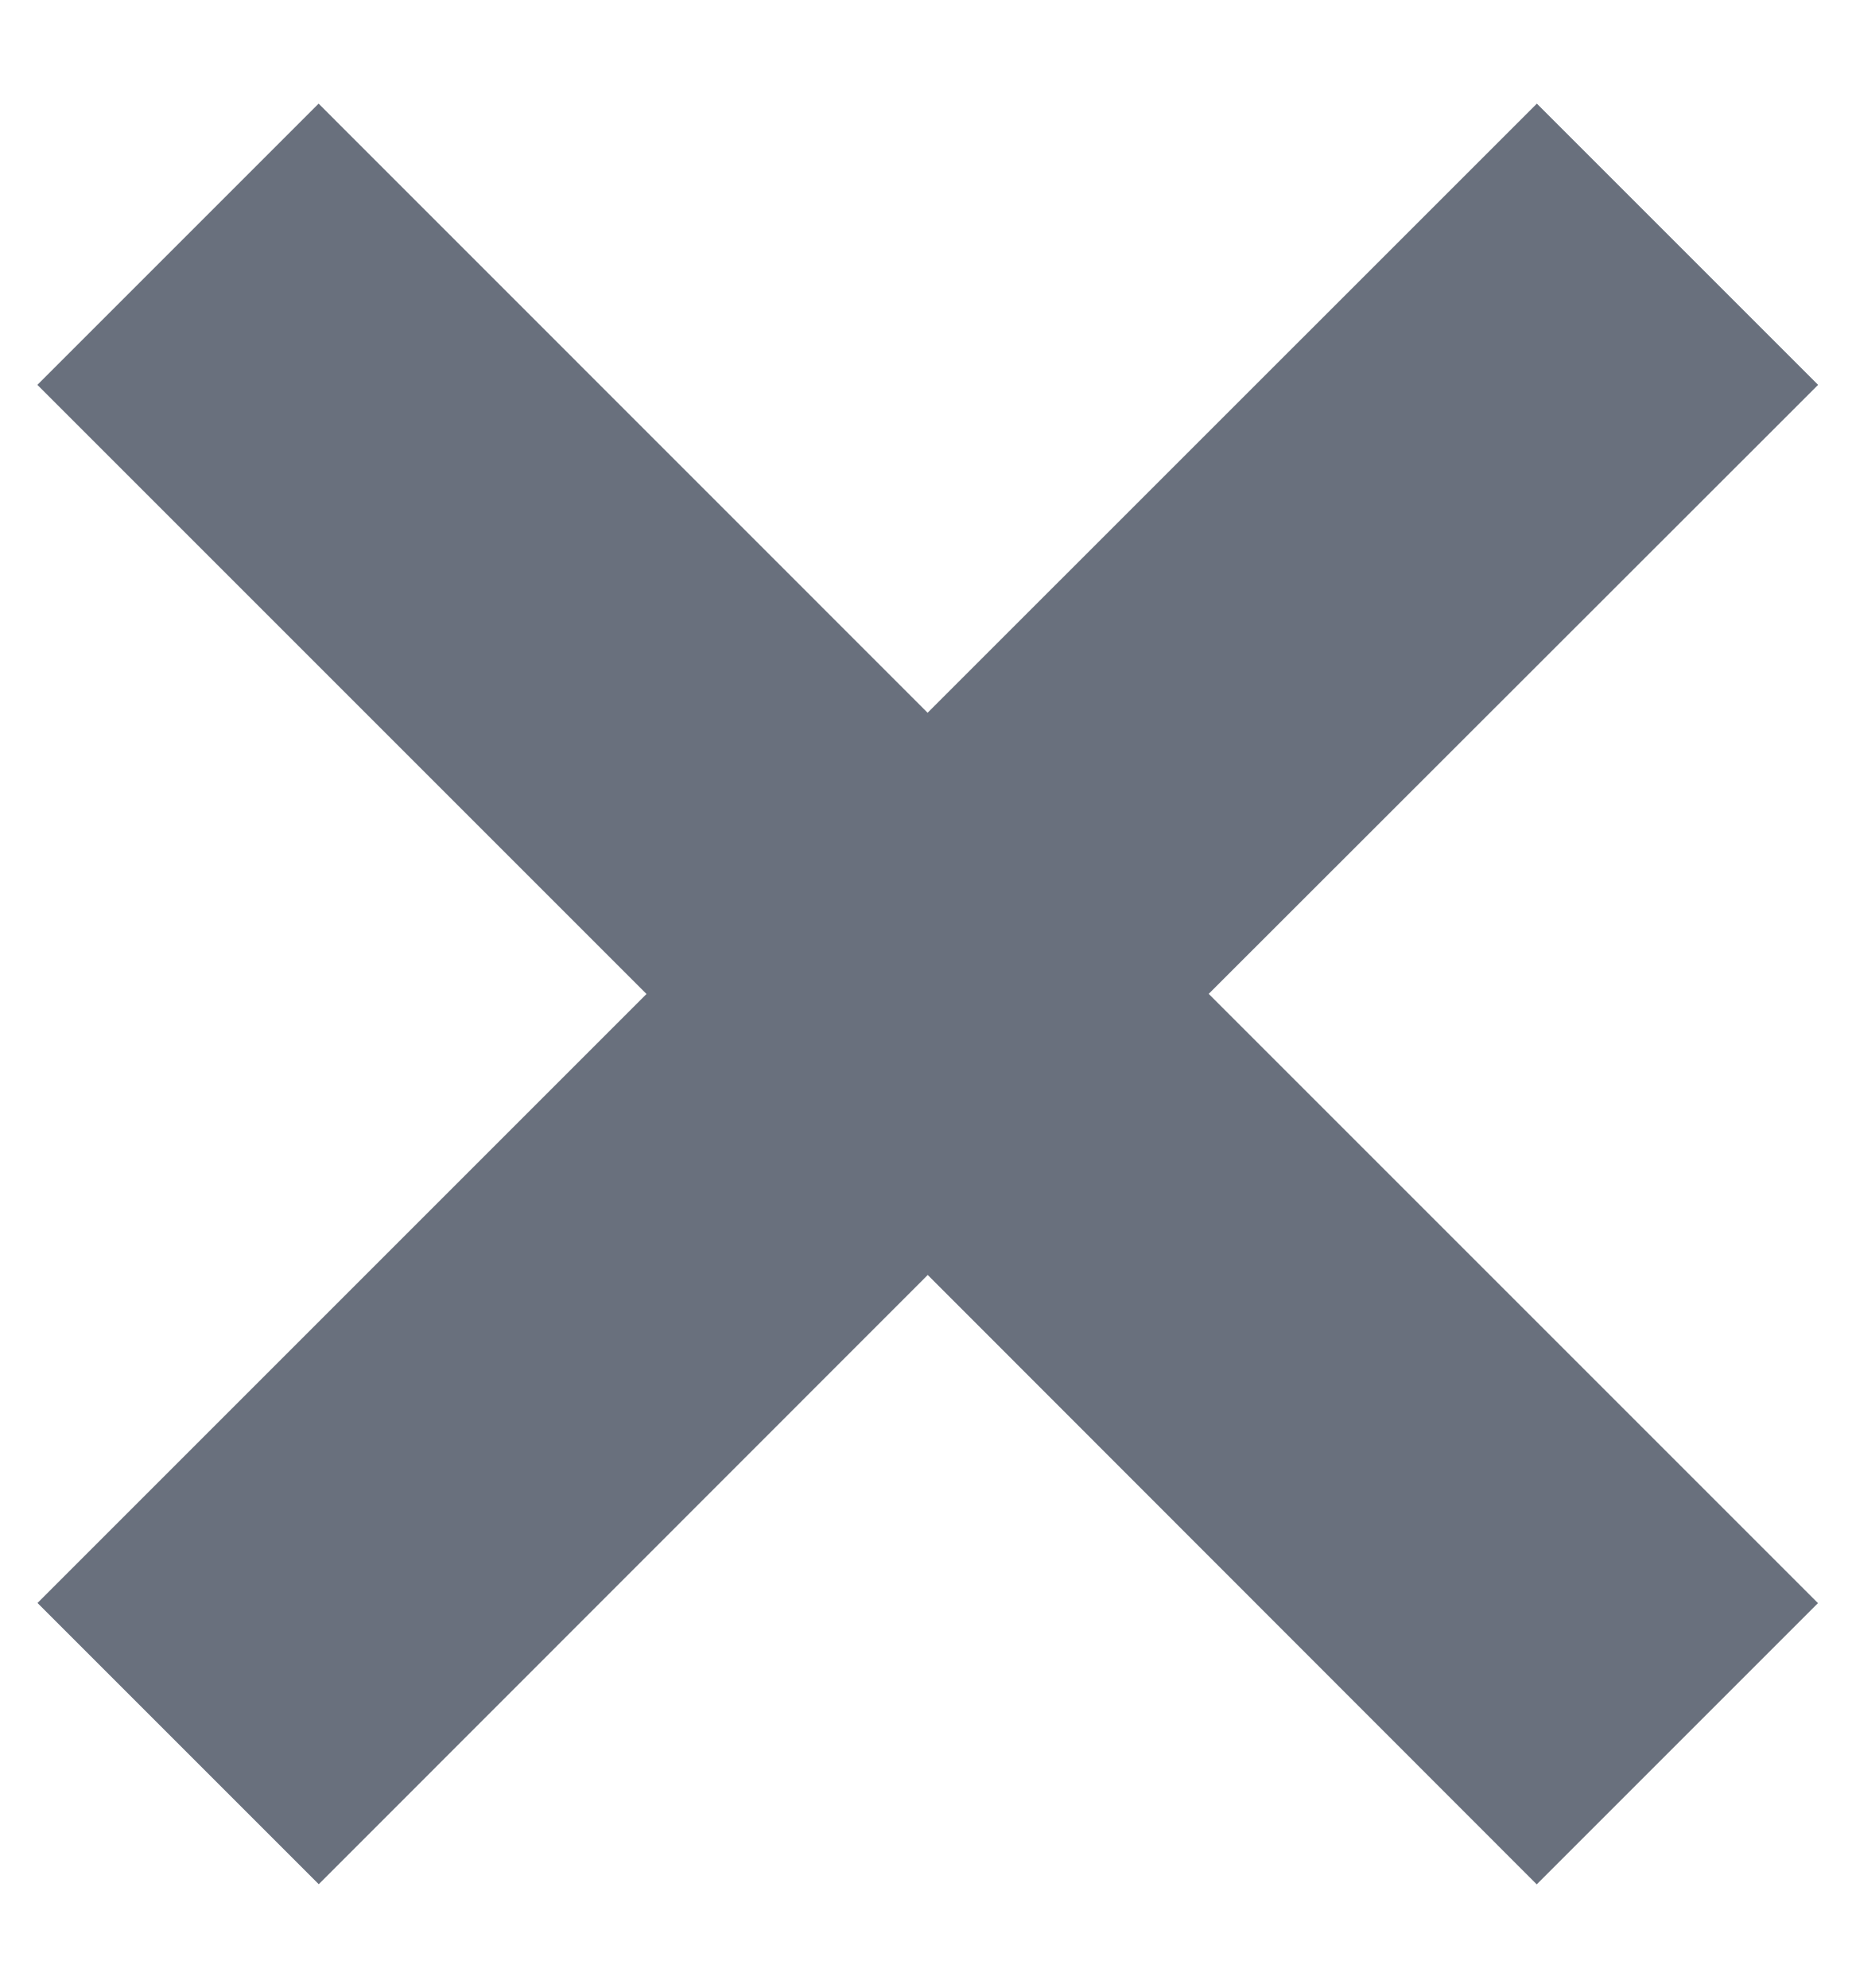
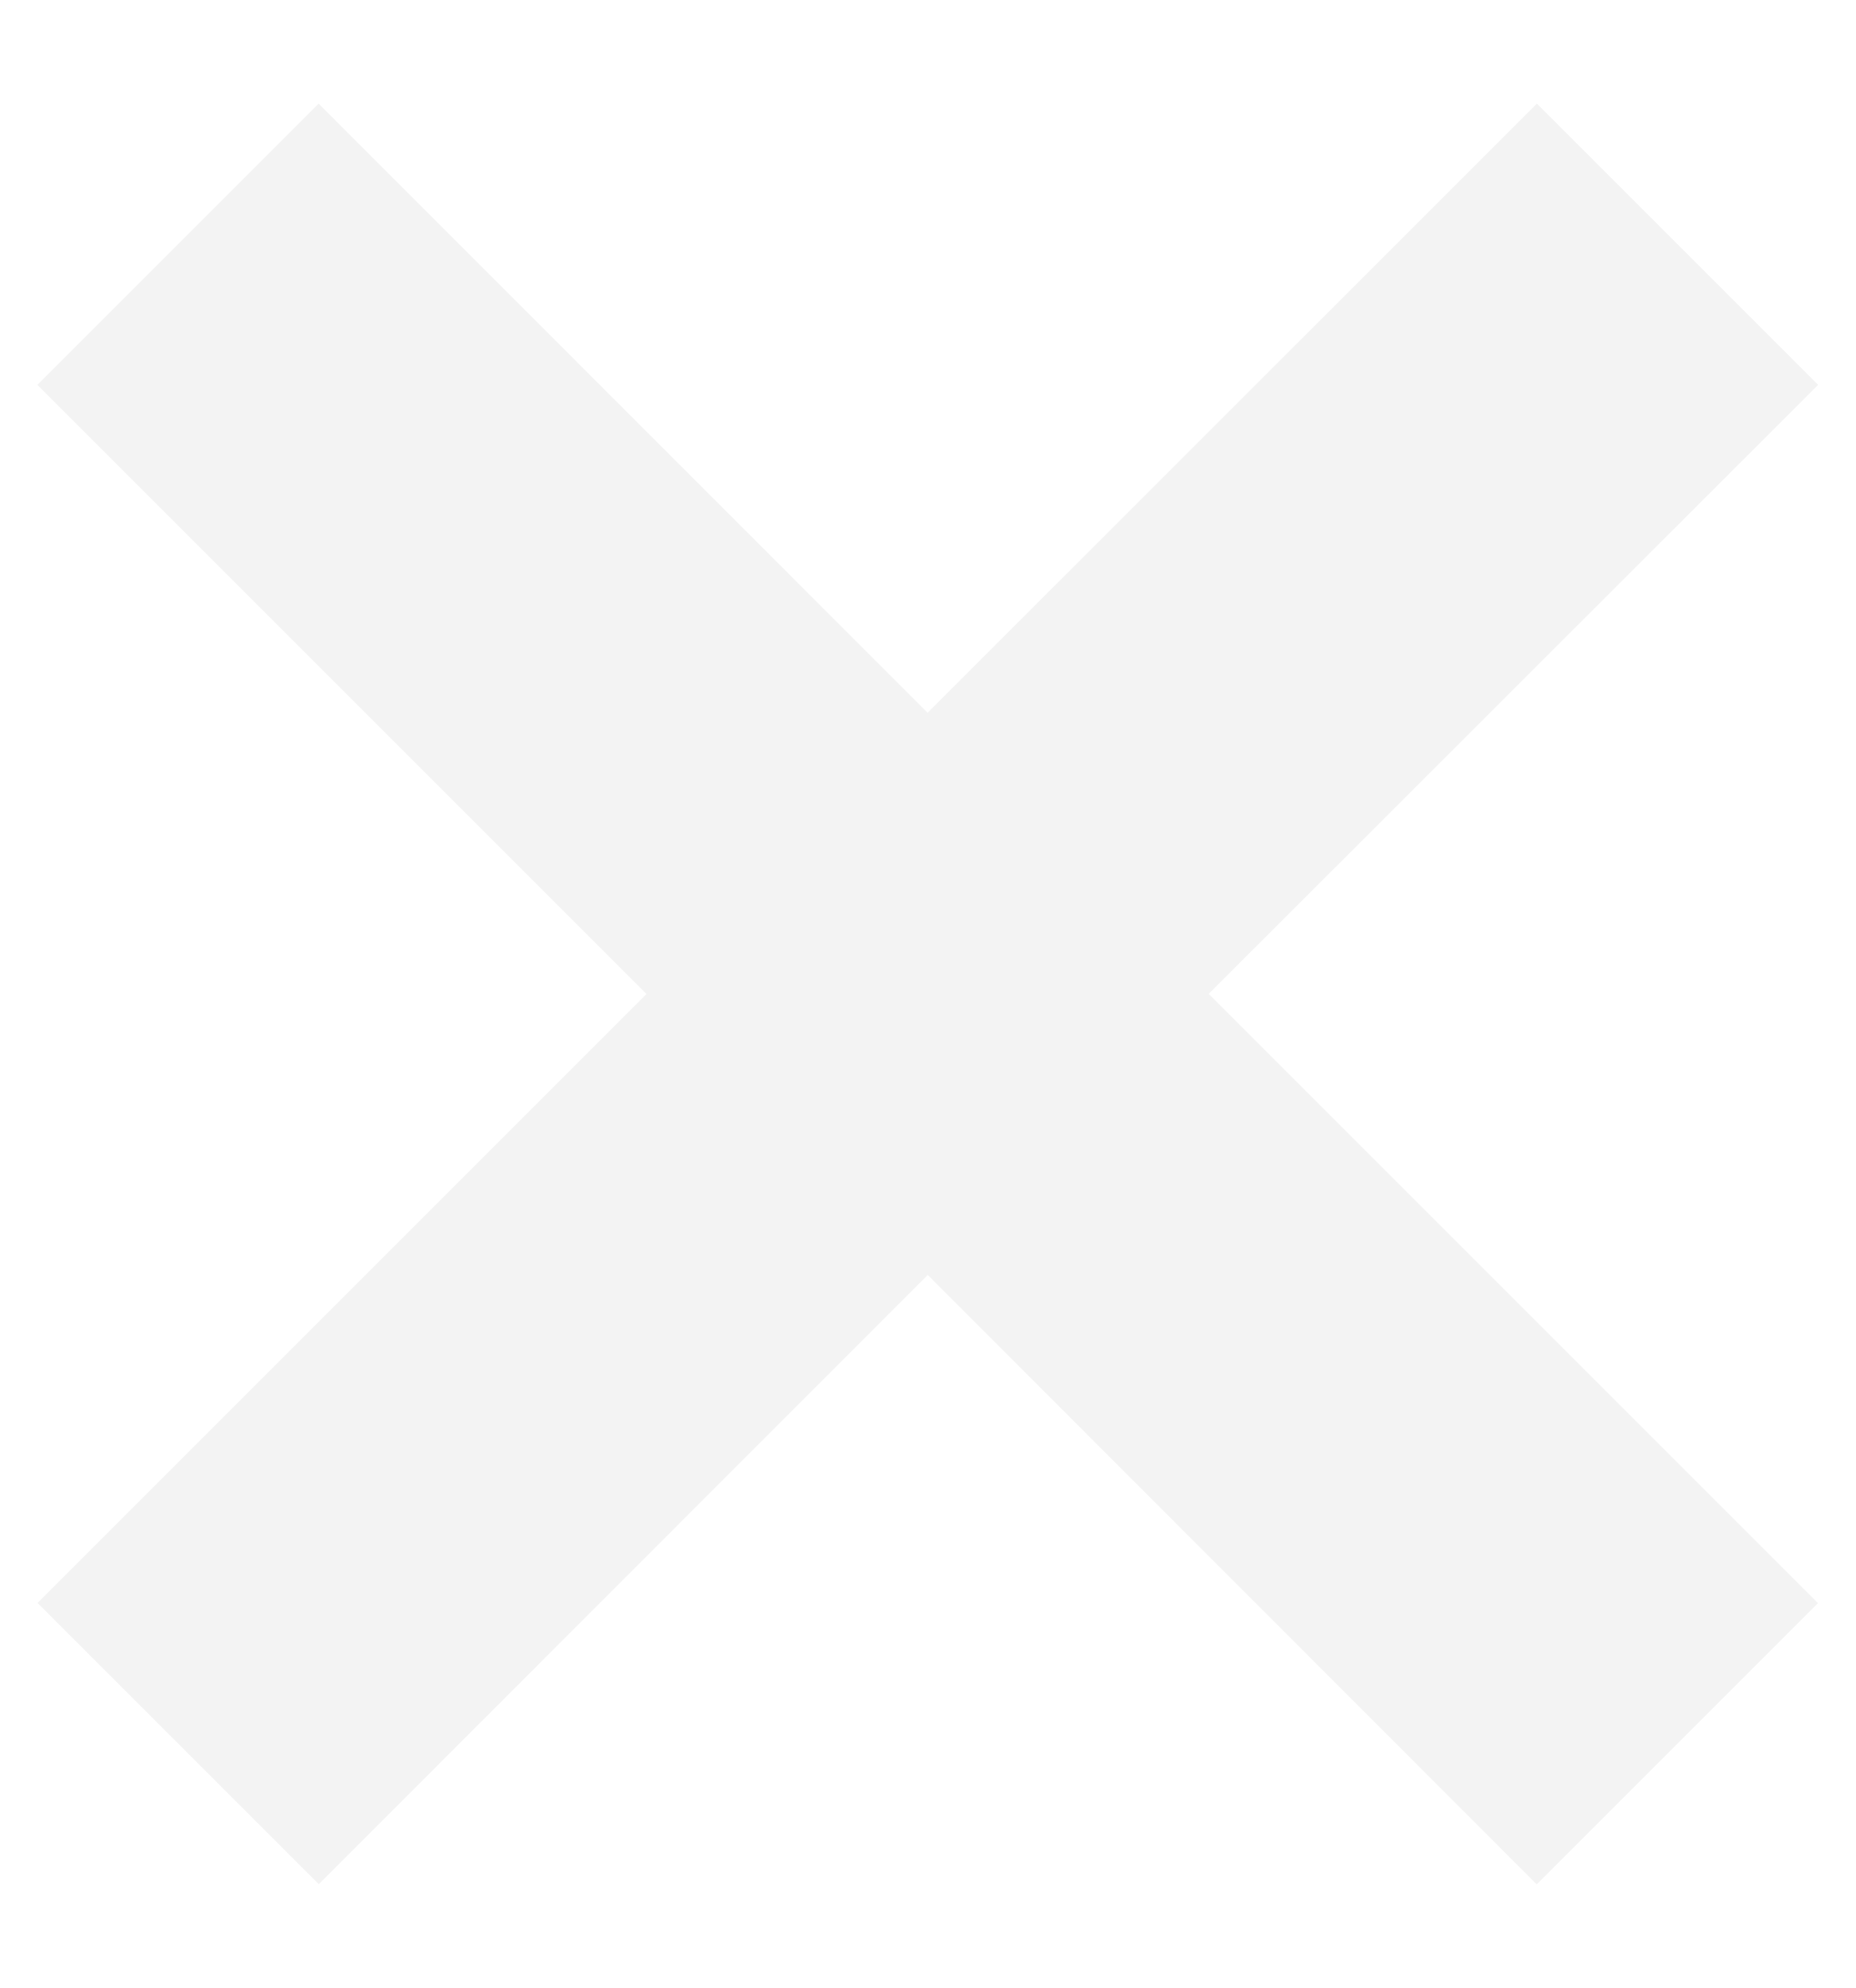
<svg xmlns="http://www.w3.org/2000/svg" width="14" height="15">
-   <path d="m11.596.782 2.122 2.122L9.12 7.499l4.597 4.597-2.122 2.122L7 9.62l-4.595 4.597-2.122-2.122L4.878 7.5.282 2.904 2.404.782l4.595 4.596L11.596.782Z" fill="#69707D" fill-rule="evenodd" />
+   <path d="m11.596.782 2.122 2.122L9.12 7.499l4.597 4.597-2.122 2.122L7 9.62l-4.595 4.597-2.122-2.122L4.878 7.5.282 2.904 2.404.782l4.595 4.596L11.596.782Z" fill="#F3F3F3" fill-rule="evenodd" />
</svg>
